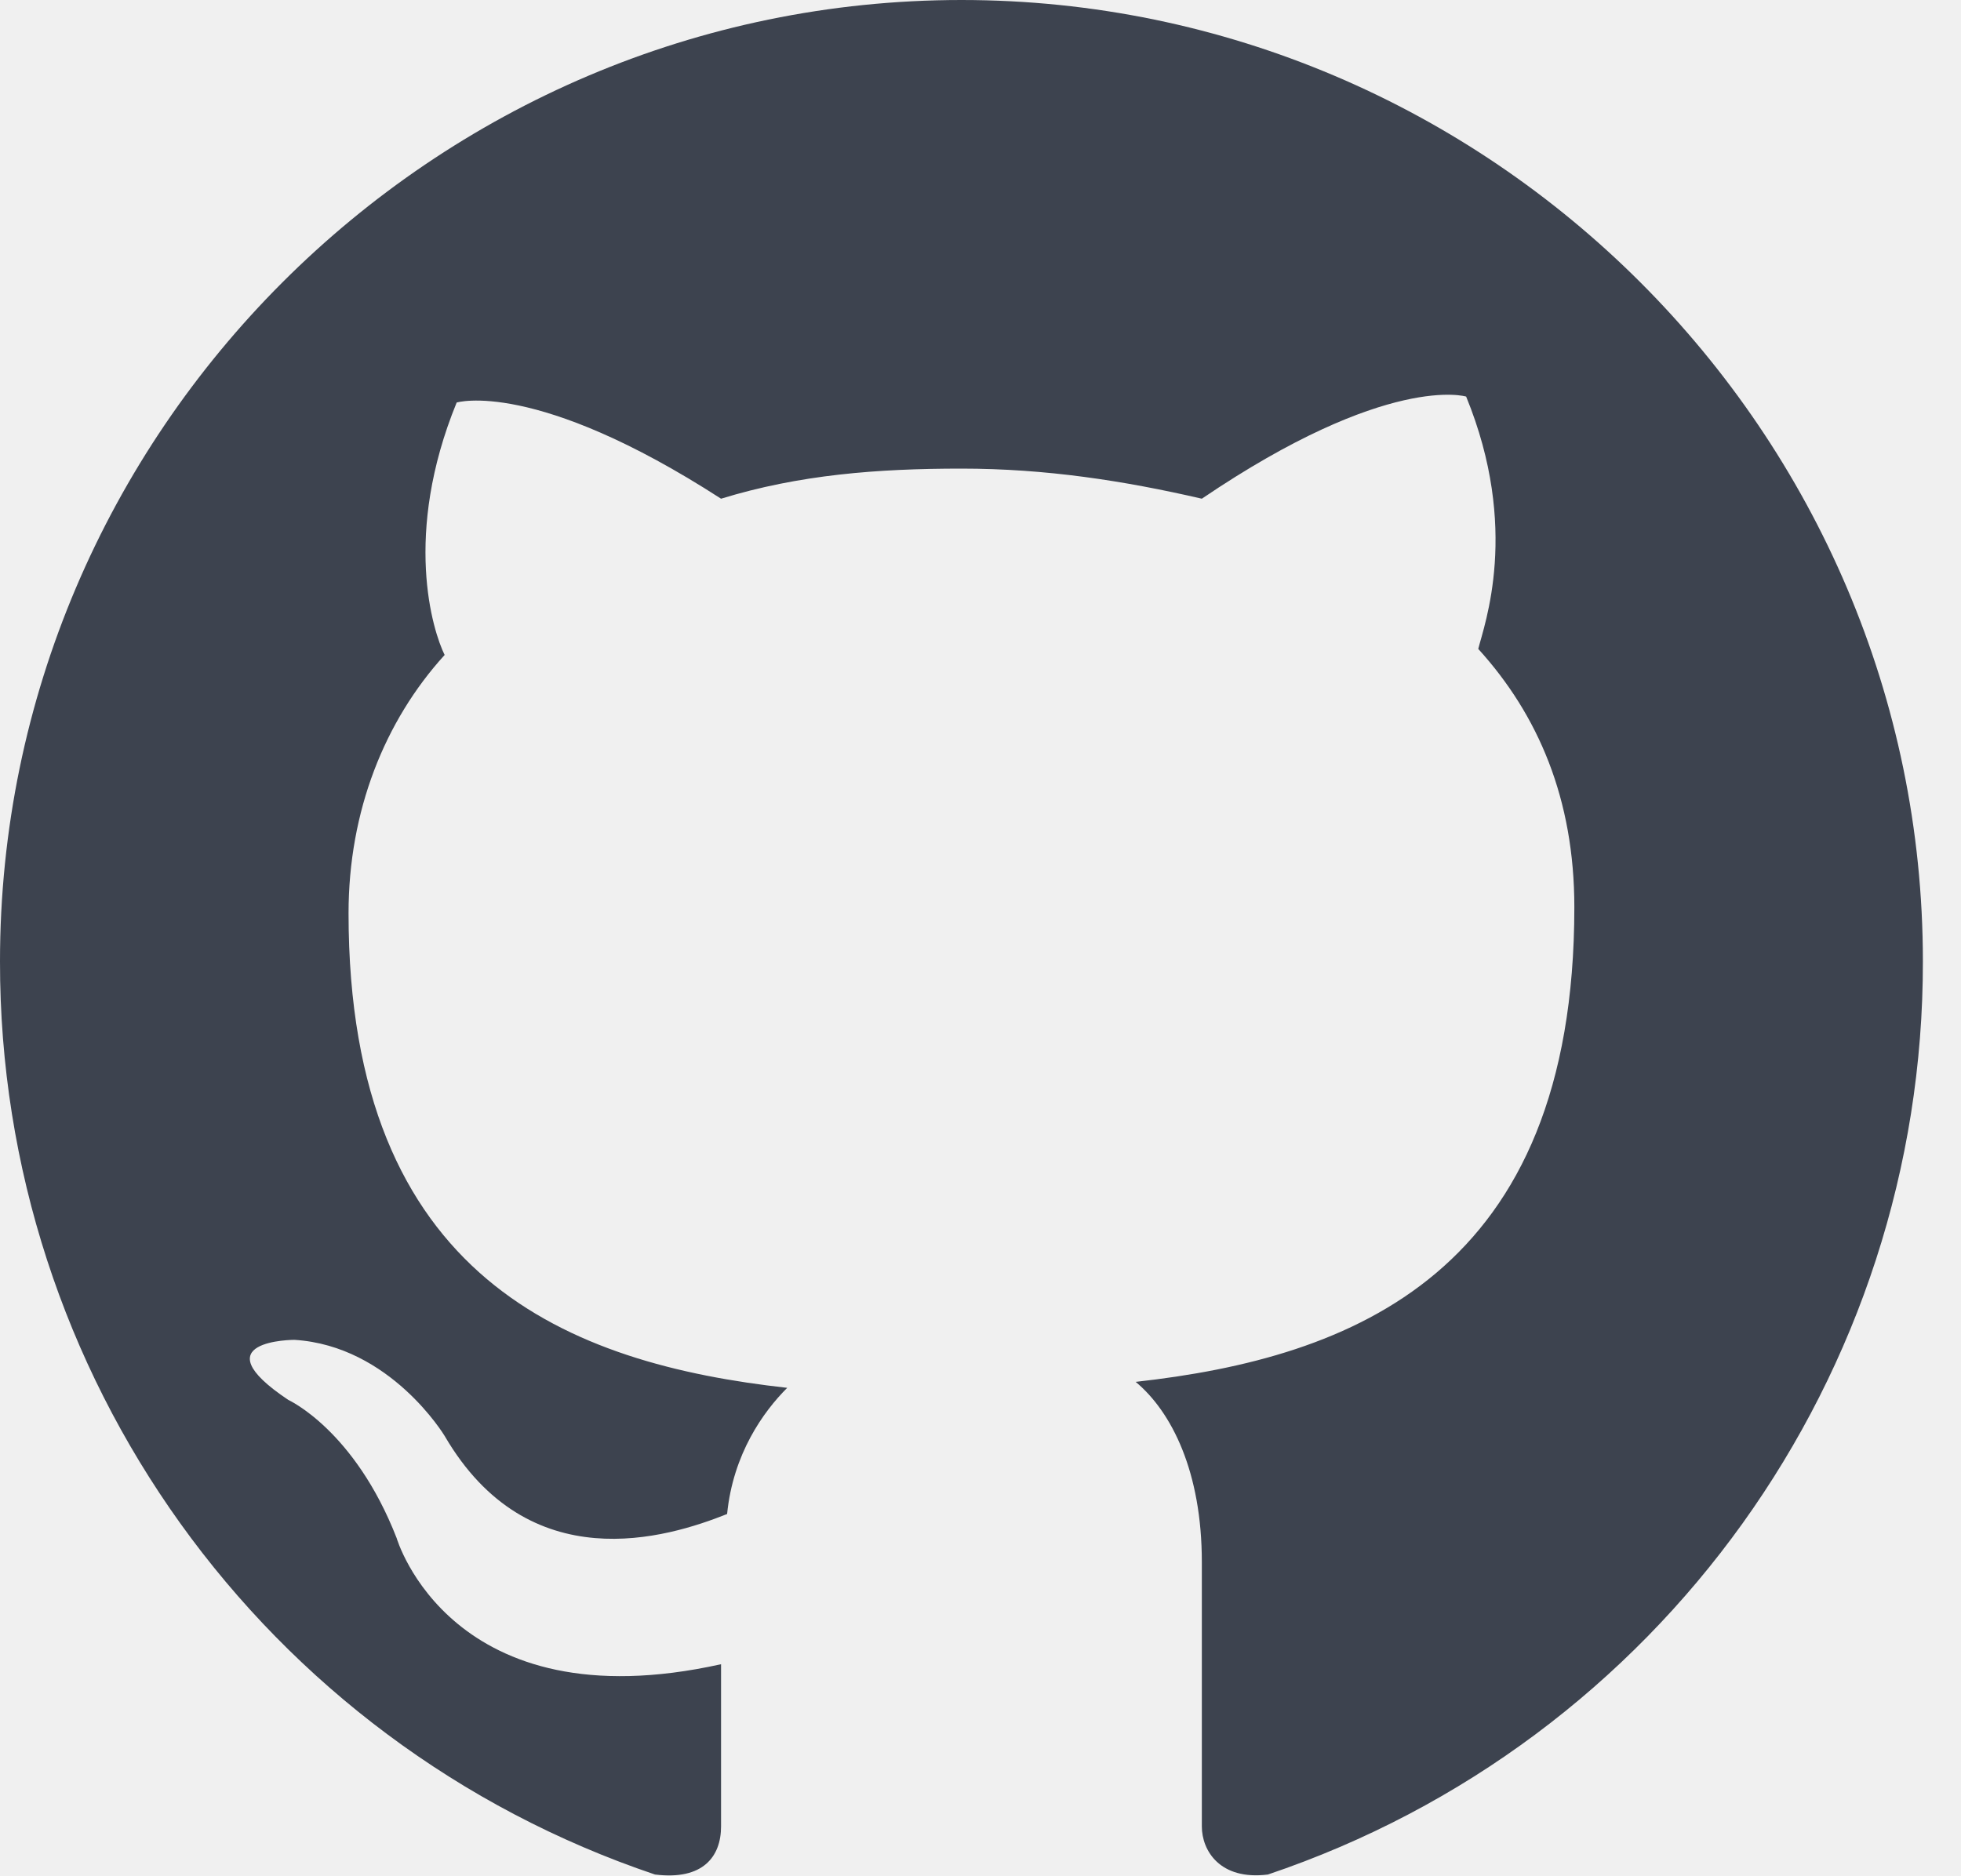
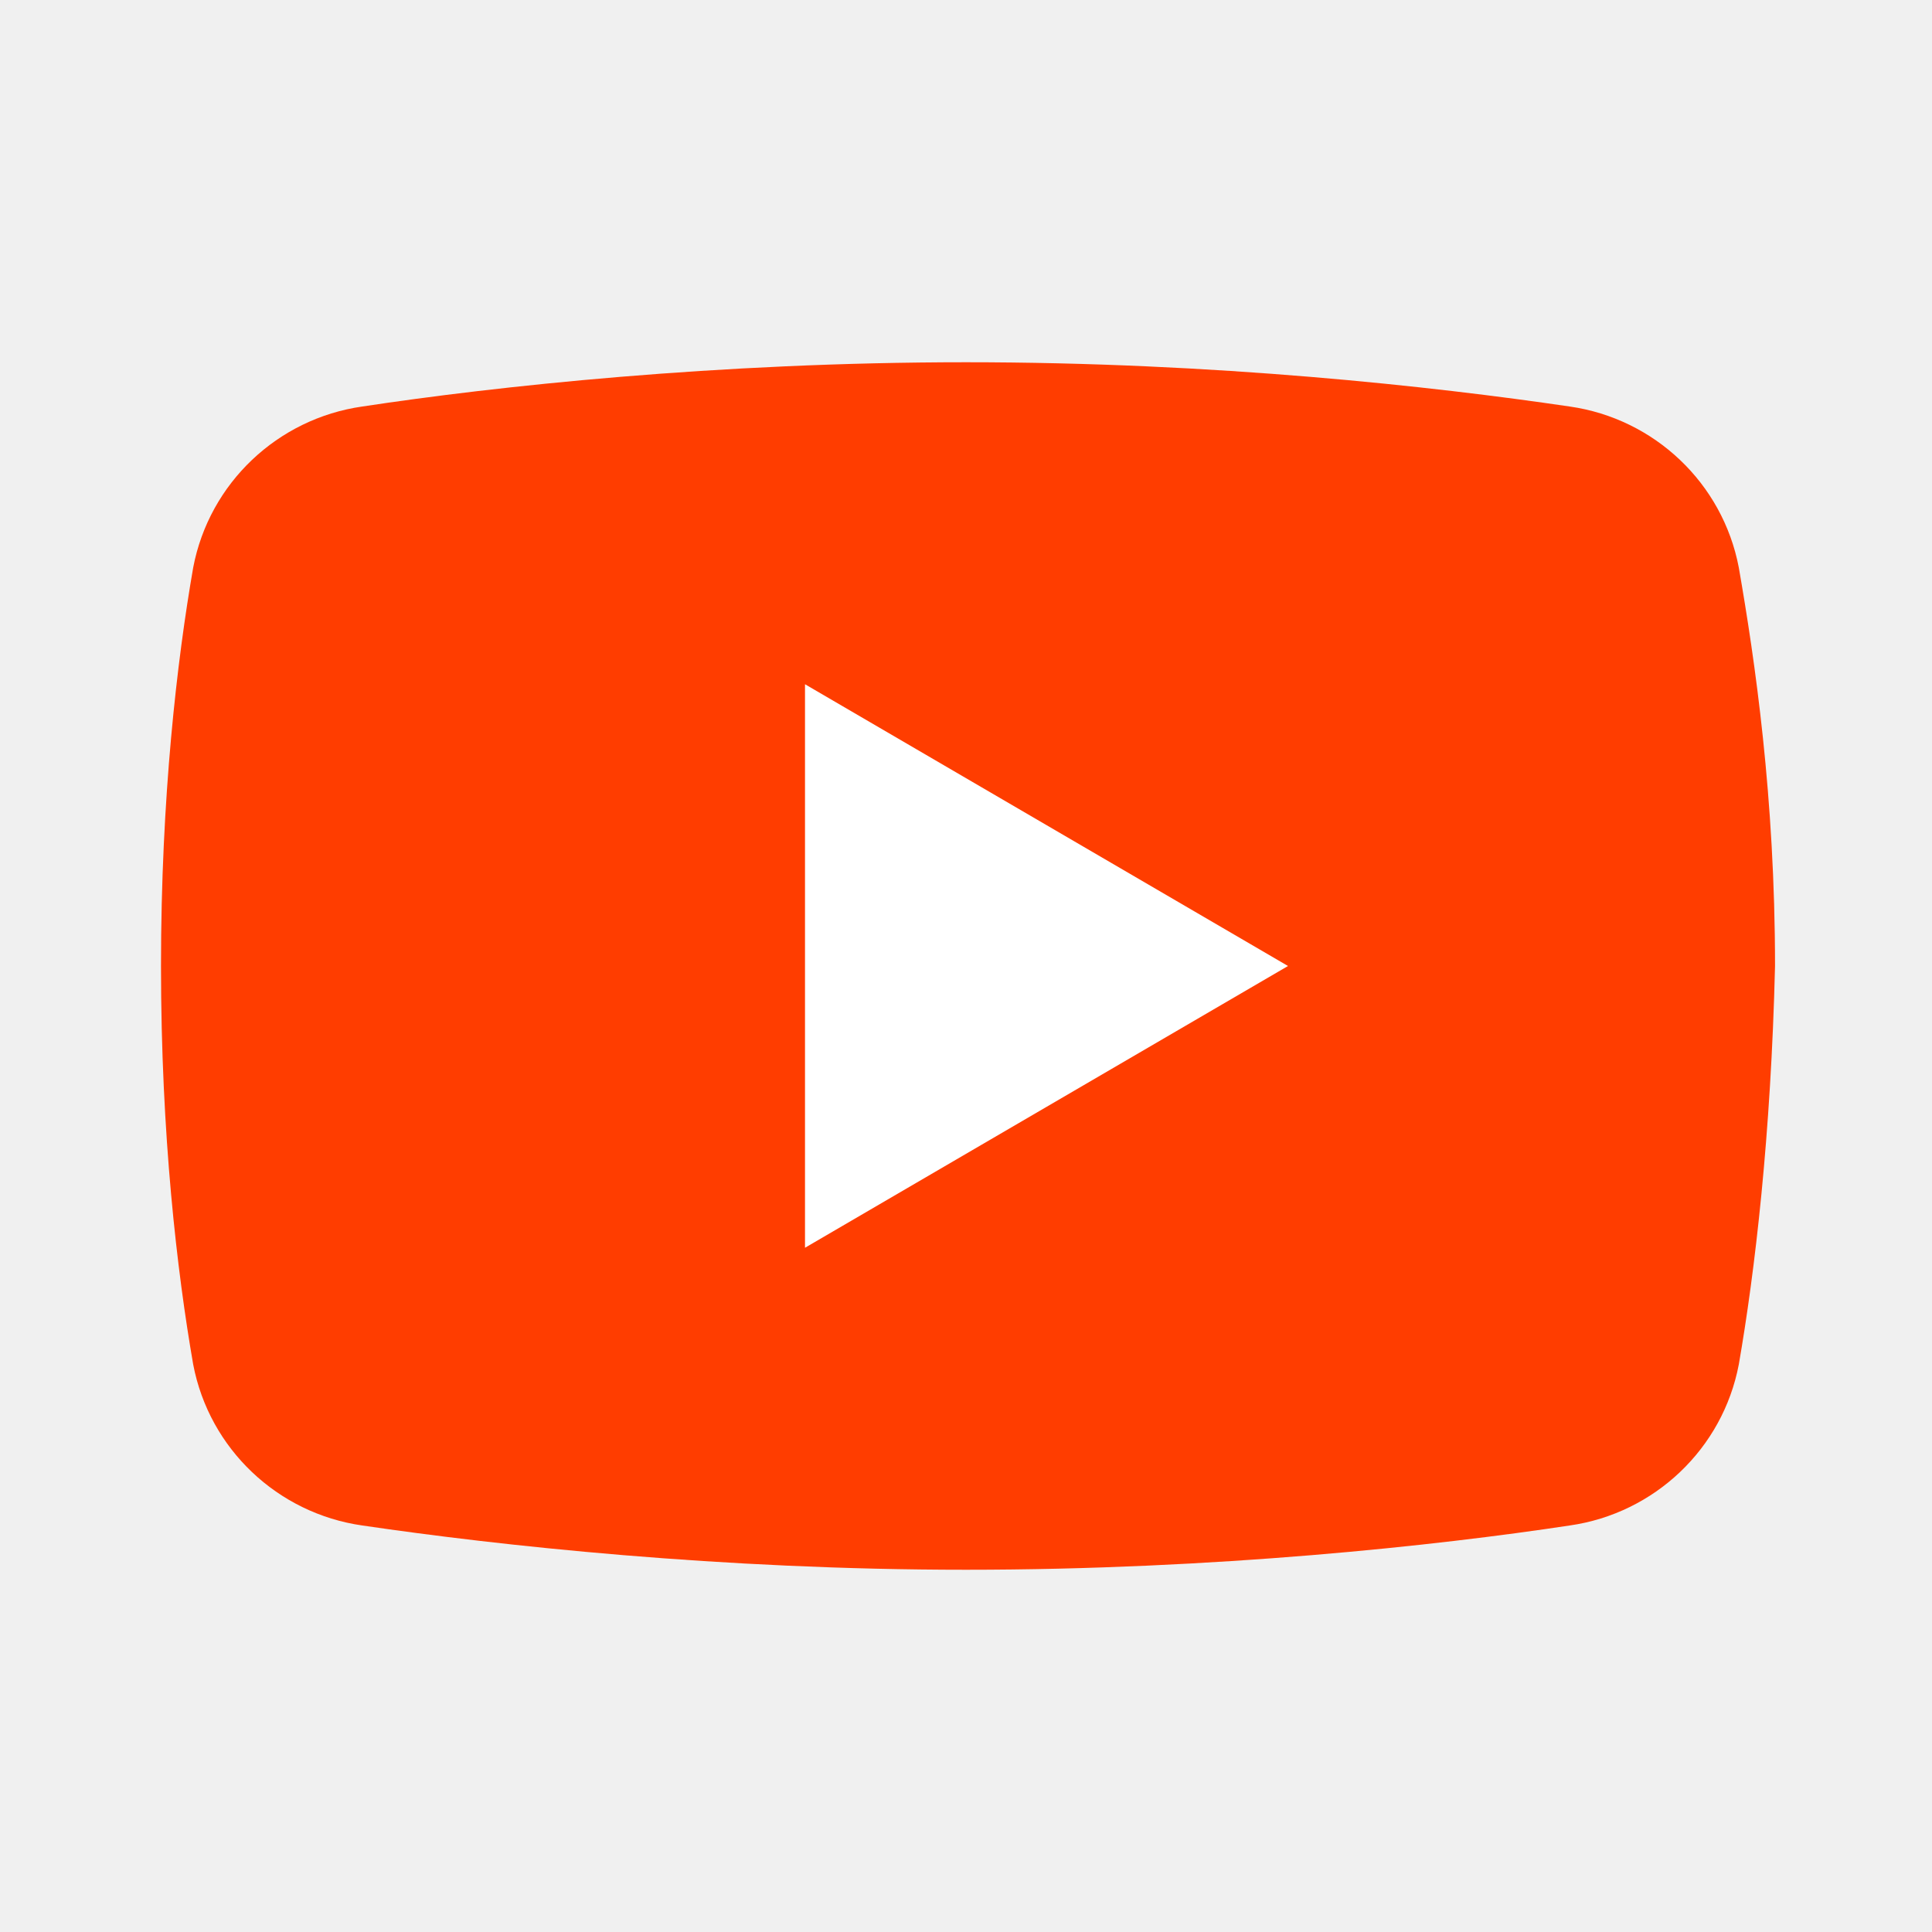
- <svg xmlns="http://www.w3.org/2000/svg" width="23" height="22" fill="none">
-   <path fill="#111827" fill-opacity=".8" fill-rule="evenodd" d="M11.277 0C5.074 0 0 5.074 0 11.277a11.29 11.29 0 0 0 7.682 10.712c.564.07.775-.211.775-.564v-1.903c-3.171.705-3.805-1.48-3.805-1.48-.494-1.268-1.27-1.62-1.27-1.62-1.056-.705.071-.705.071-.705 1.128.07 1.762 1.127 1.762 1.127.987 1.692 2.608 1.198 3.313.916.07-.704.423-1.198.705-1.48-2.538-.282-5.145-1.268-5.145-5.567 0-1.198.423-2.256 1.127-3.03-.14-.283-.493-1.41.141-2.961 0 0 .917-.282 3.101 1.128.917-.282 1.833-.353 2.82-.353.986 0 1.902.141 2.819.353 2.184-1.48 3.1-1.198 3.1-1.198.635 1.55.212 2.678.142 2.96.704.775 1.127 1.762 1.127 3.03 0 4.3-2.607 5.286-5.145 5.568.423.352.776 1.057.776 2.114v3.101c0 .282.211.635.775.564a11.29 11.29 0 0 0 7.682-10.713C22.553 5.075 17.478 0 11.276 0Z" clip-rule="evenodd" />
+ <svg xmlns="http://www.w3.org/2000/svg" viewBox="0 0 48 48" width="48px" height="48px">
+   <path fill="#FF3D00" d="M43.2,33.9c-0.4,2.1-2.1,3.7-4.2,4c-3.3,0.5-8.8,1.1-15,1.1c-6.1,0-11.6-0.6-15-1.1c-2.1-0.3-3.8-1.9-4.2-4C4.4,31.6,4,28.2,4,24c0-4.2,0.4-7.6,0.8-9.9c0.4-2.1,2.1-3.7,4.2-4C12.3,9.6,17.8,9,24,9c6.2,0,11.6,0.6,15,1.1c2.1,0.3,3.8,1.9,4.2,4c0.4,2.3,0.9,5.7,0.9,9.9C44,28.2,43.6,31.6,43.2,33.9z" />
+   <path fill="#FFF" d="M20 31L20 17 32 24z" />
</svg>
